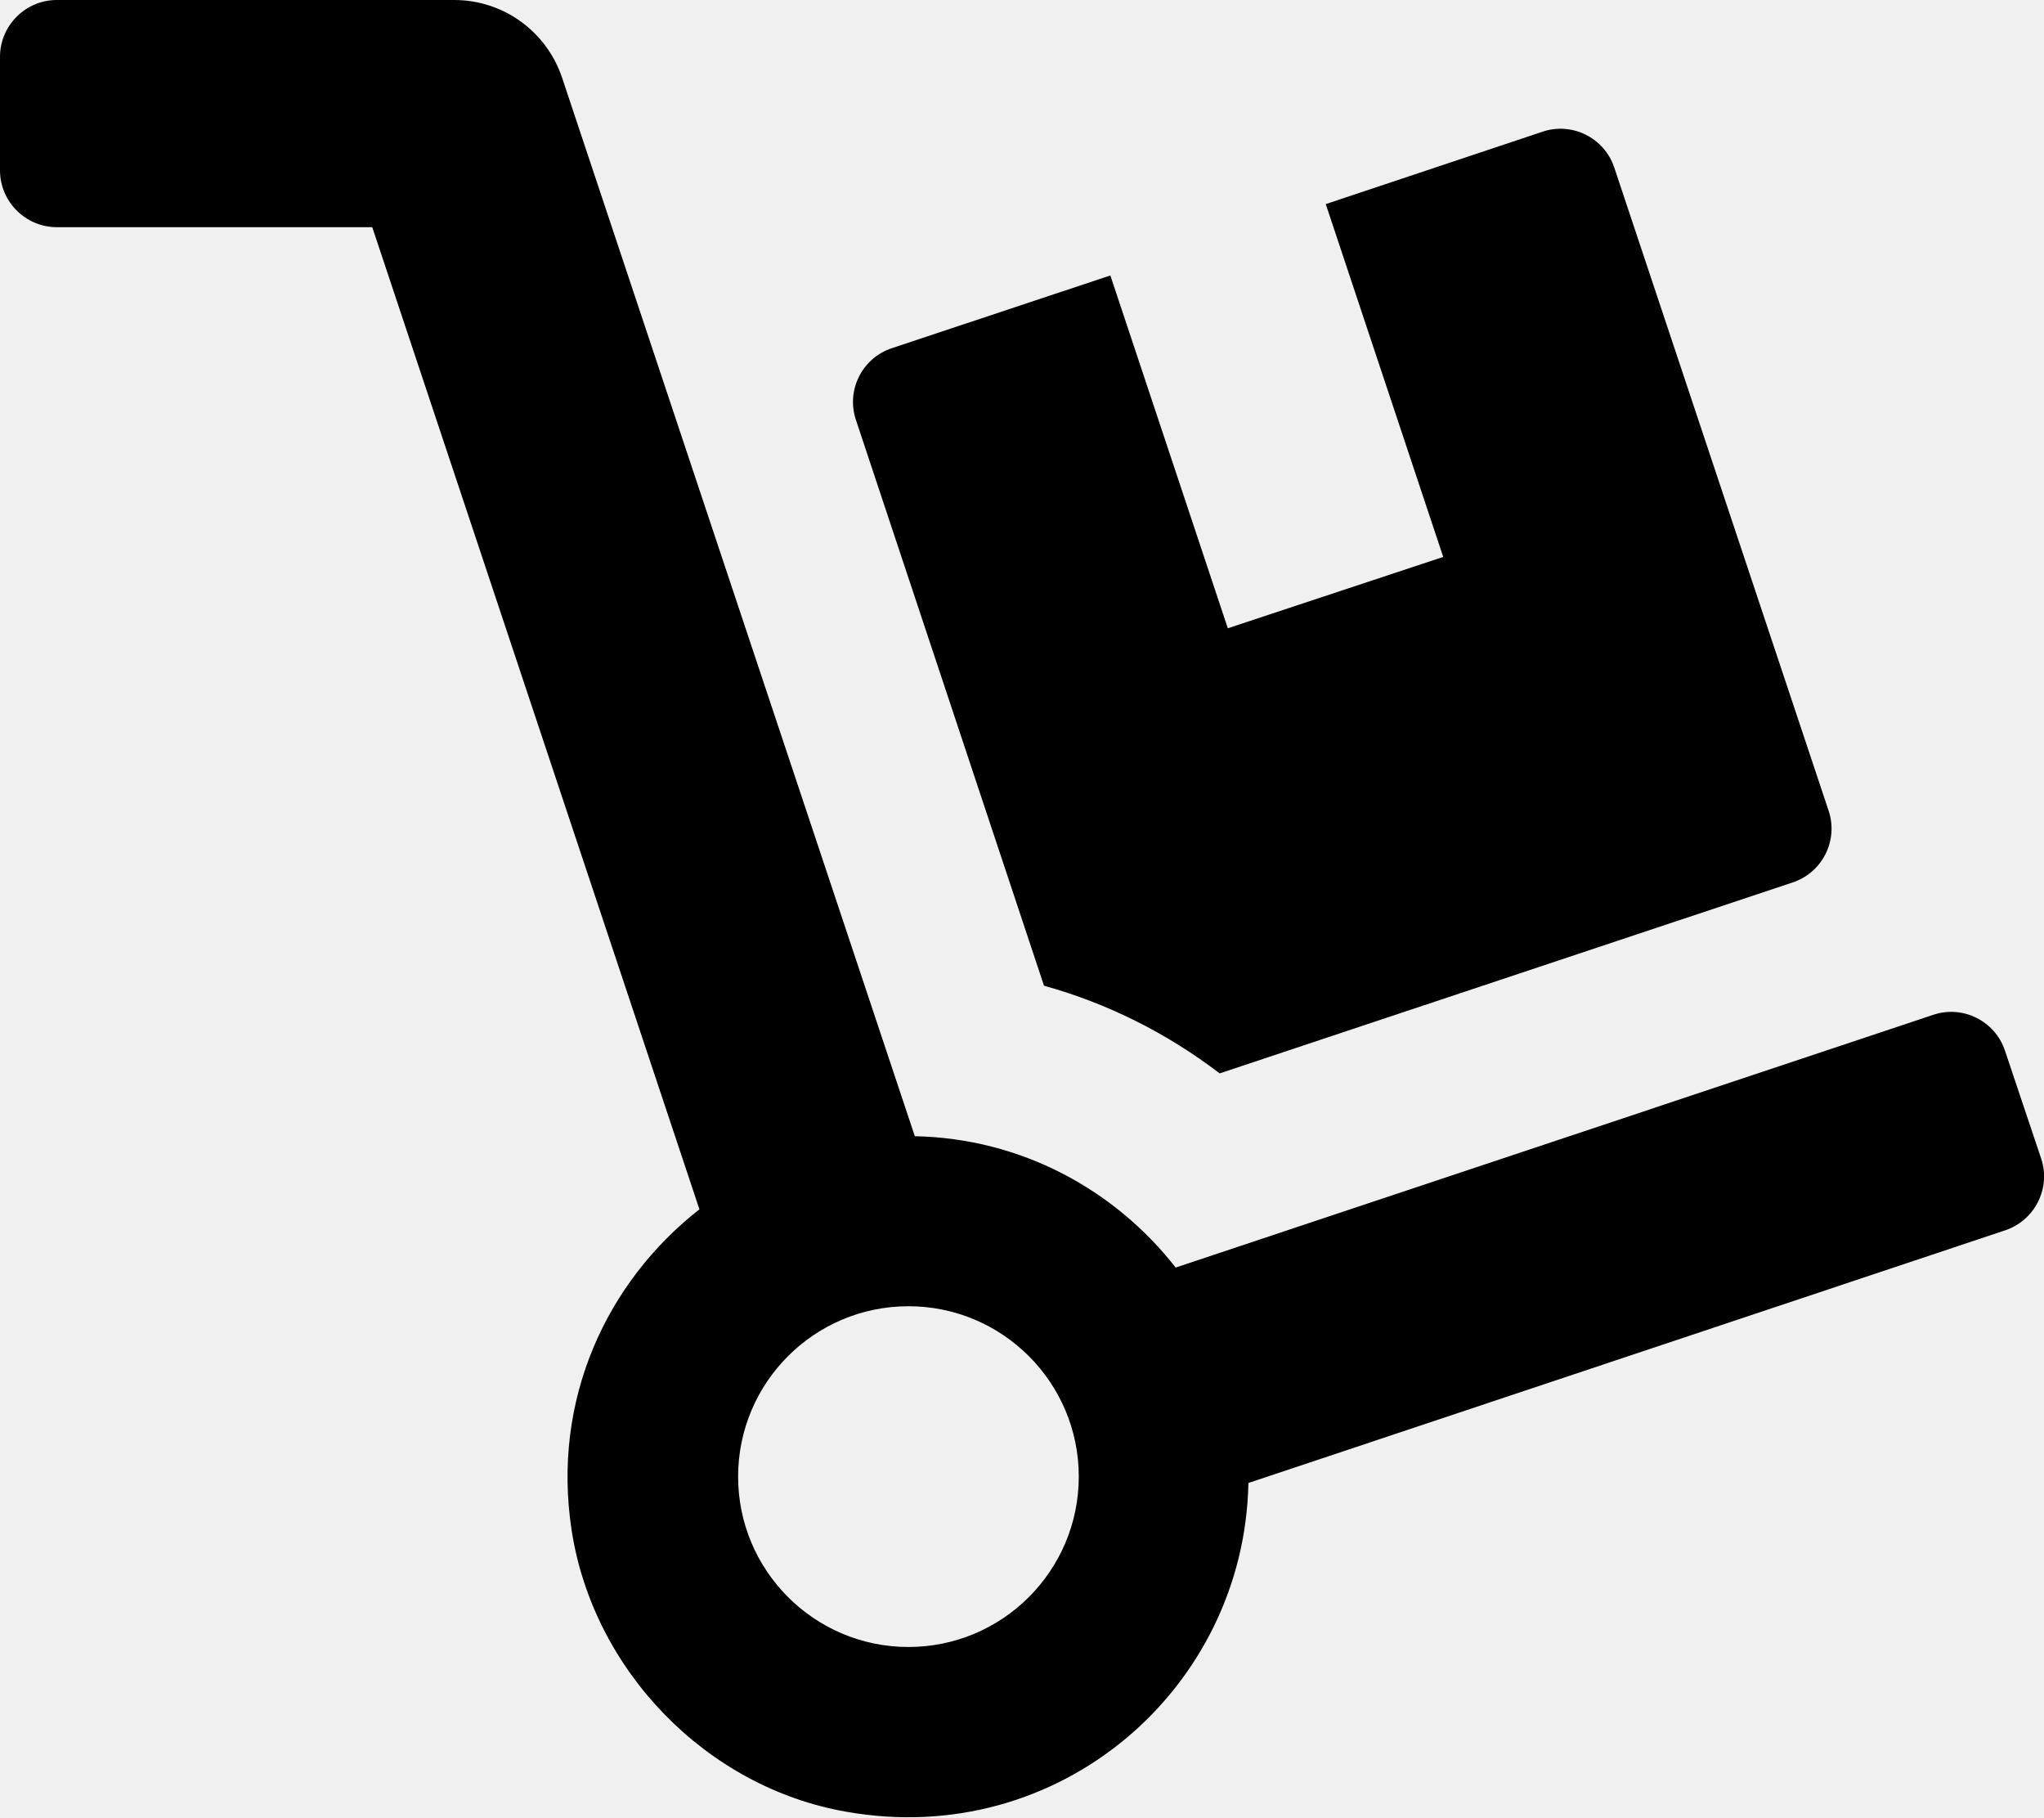
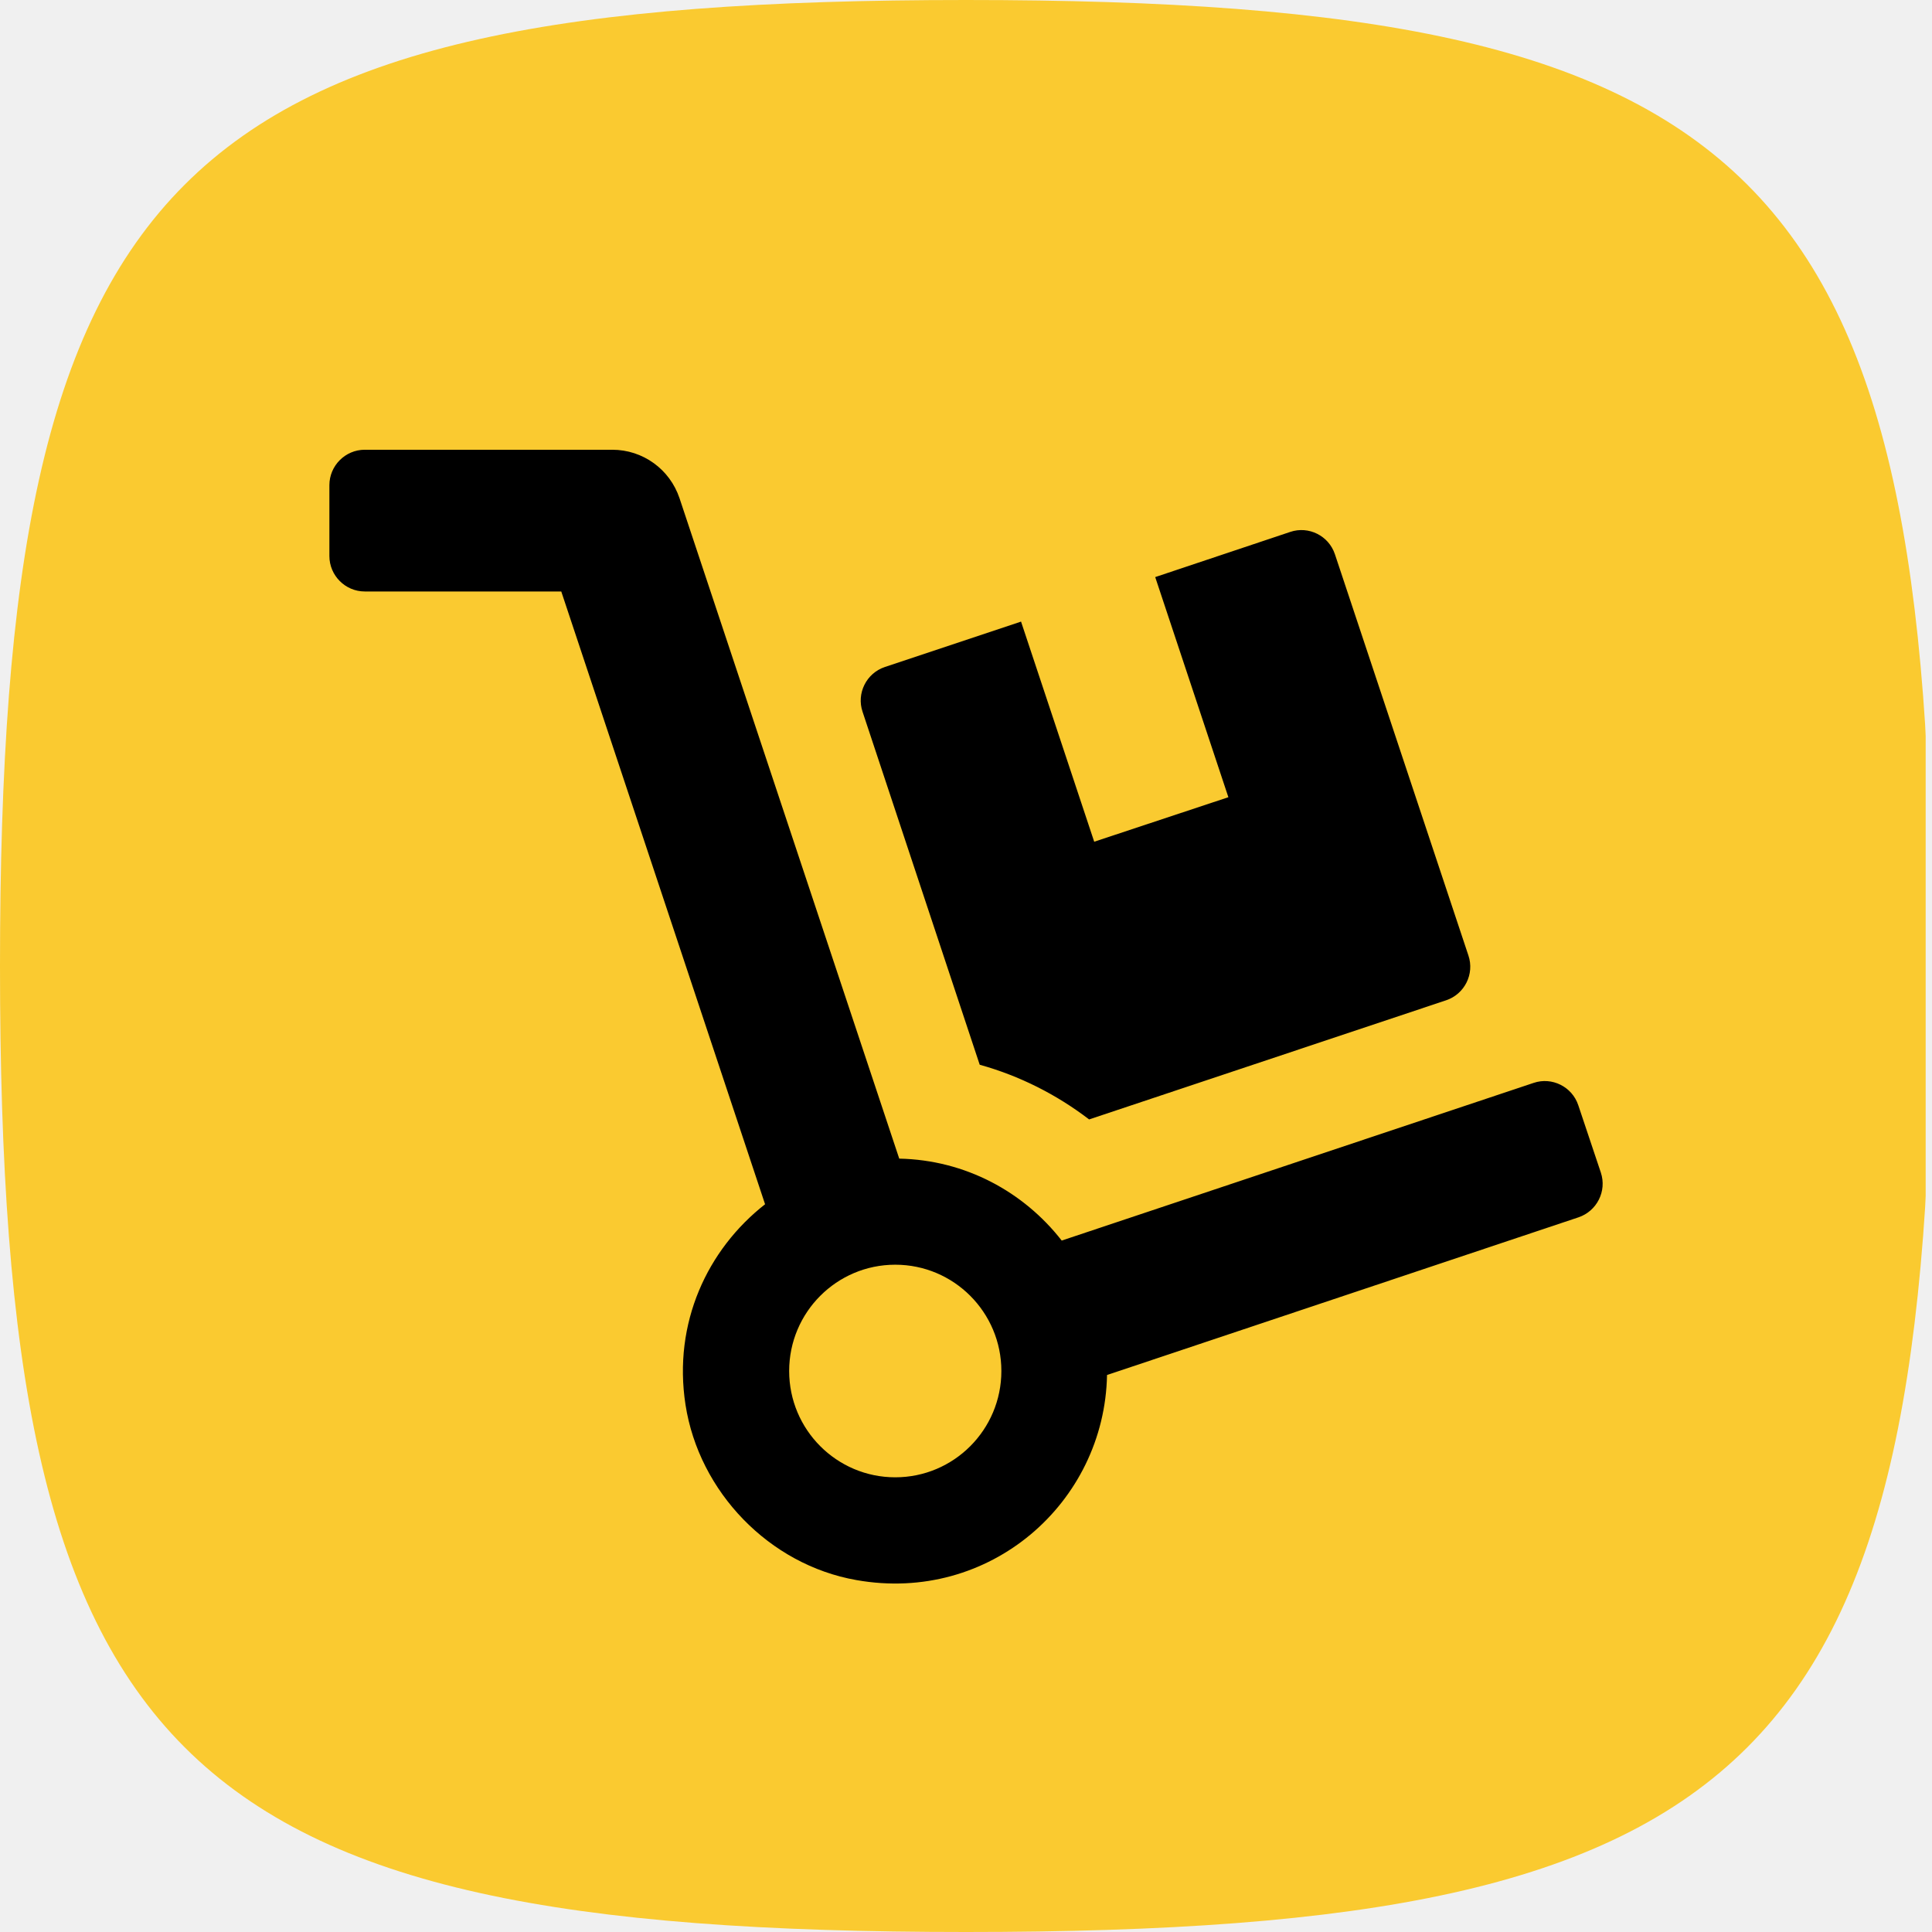
- <svg xmlns="http://www.w3.org/2000/svg" viewBox="0 0 576 512">
-   <path d="M294.2 277.7c18 5 34.7 13.4 49.5 24.7l161.5-53.8c8.4-2.8 12.9-11.9 10.1-20.2L454.9 47.2c-2.8-8.4-11.9-12.9-20.2-10.1l-61.1 20.4 33.1 99.4L346 177l-33.1-99.4-61.6 20.5c-8.4 2.8-12.9 11.9-10.1 20.2l53 159.4zm281 48.7L565 296c-2.8-8.4-11.9-12.9-20.2-10.1l-213.5 71.2c-17.2-22-43.6-36.4-73.5-37L158.4 21.9C154 8.8 141.8 0 128 0H16C7.2 0 0 7.2 0 16v32c0 8.8 7.2 16 16 16h88.9l92.2 276.7c-26.1 20.4-41.7 53.6-36 90.5 6.1 39.4 37.9 72.3 77.3 79.2 60.2 10.7 112.3-34.8 113.4-92.6l213.3-71.2c8.3-2.8 12.9-11.8 10.1-20.2zM256 464c-26.5 0-48-21.5-48-48s21.5-48 48-48 48 21.5 48 48-21.5 48-48 48z" />
+ <svg xmlns="http://www.w3.org/2000/svg" width="305" height="305" viewBox="0 0 305 305" fill="none">
+   <mask id="mask0_101_1593" style="mask-type:alpha" maskUnits="userSpaceOnUse" x="0" y="0" width="305" height="305">
+     <path d="M0 152.5C0 26.916 26.916 0 152.5 0C278.084 0 305 26.916 305 152.5C305 278.084 278.084 305 152.5 305C26.916 305 0 278.084 0 152.5Z" fill="#C4C4C4" />
+   </mask>
+   <g mask="url(#mask0_101_1593)">
+     <rect width="305" height="305" transform="translate(-1)" fill="#FACA30" />
+   </g>
+   <g clip-path="url(#clip0_101_1593)">
+     <path d="M154.664 168.087C160.945 169.835 166.772 172.771 171.937 176.722L228.294 157.913C231.225 156.934 232.795 153.753 231.818 150.851L210.741 87.502C209.764 84.565 206.589 82.992 203.692 83.971L182.371 91.103L193.921 125.854L172.74 132.881L161.189 98.13L139.693 105.297C136.762 106.276 135.192 109.457 136.169 112.359L154.664 168.087ZM252.721 185.112L249.161 174.484C248.184 171.548 245.009 169.974 242.113 170.953L167.61 195.845C161.608 188.154 152.395 183.12 141.961 182.91L107.275 78.656C105.74 74.077 101.482 71 96.667 71H57.583C54.513 71 52 73.517 52 76.594V87.781C52 90.858 54.513 93.375 57.583 93.375H88.606L120.78 190.112C111.672 197.244 106.228 208.851 108.217 221.752C110.346 235.526 121.443 247.028 135.192 249.441C156.199 253.181 174.38 237.274 174.764 217.067L249.196 192.175C252.093 191.196 253.698 188.049 252.721 185.112ZM141.333 233.219C132.086 233.219 124.583 225.702 124.583 216.437C124.583 207.173 132.086 199.656 141.333 199.656C150.581 199.656 158.083 207.173 158.083 216.437C158.083 225.702 150.581 233.219 141.333 233.219Z" fill="black" />
+   </g>
+   <defs>
+     <clipPath id="clip0_101_1593">
+       <rect width="201" height="179" fill="white" transform="translate(52 71)" />
+     </clipPath>
+   </defs>
</svg>
